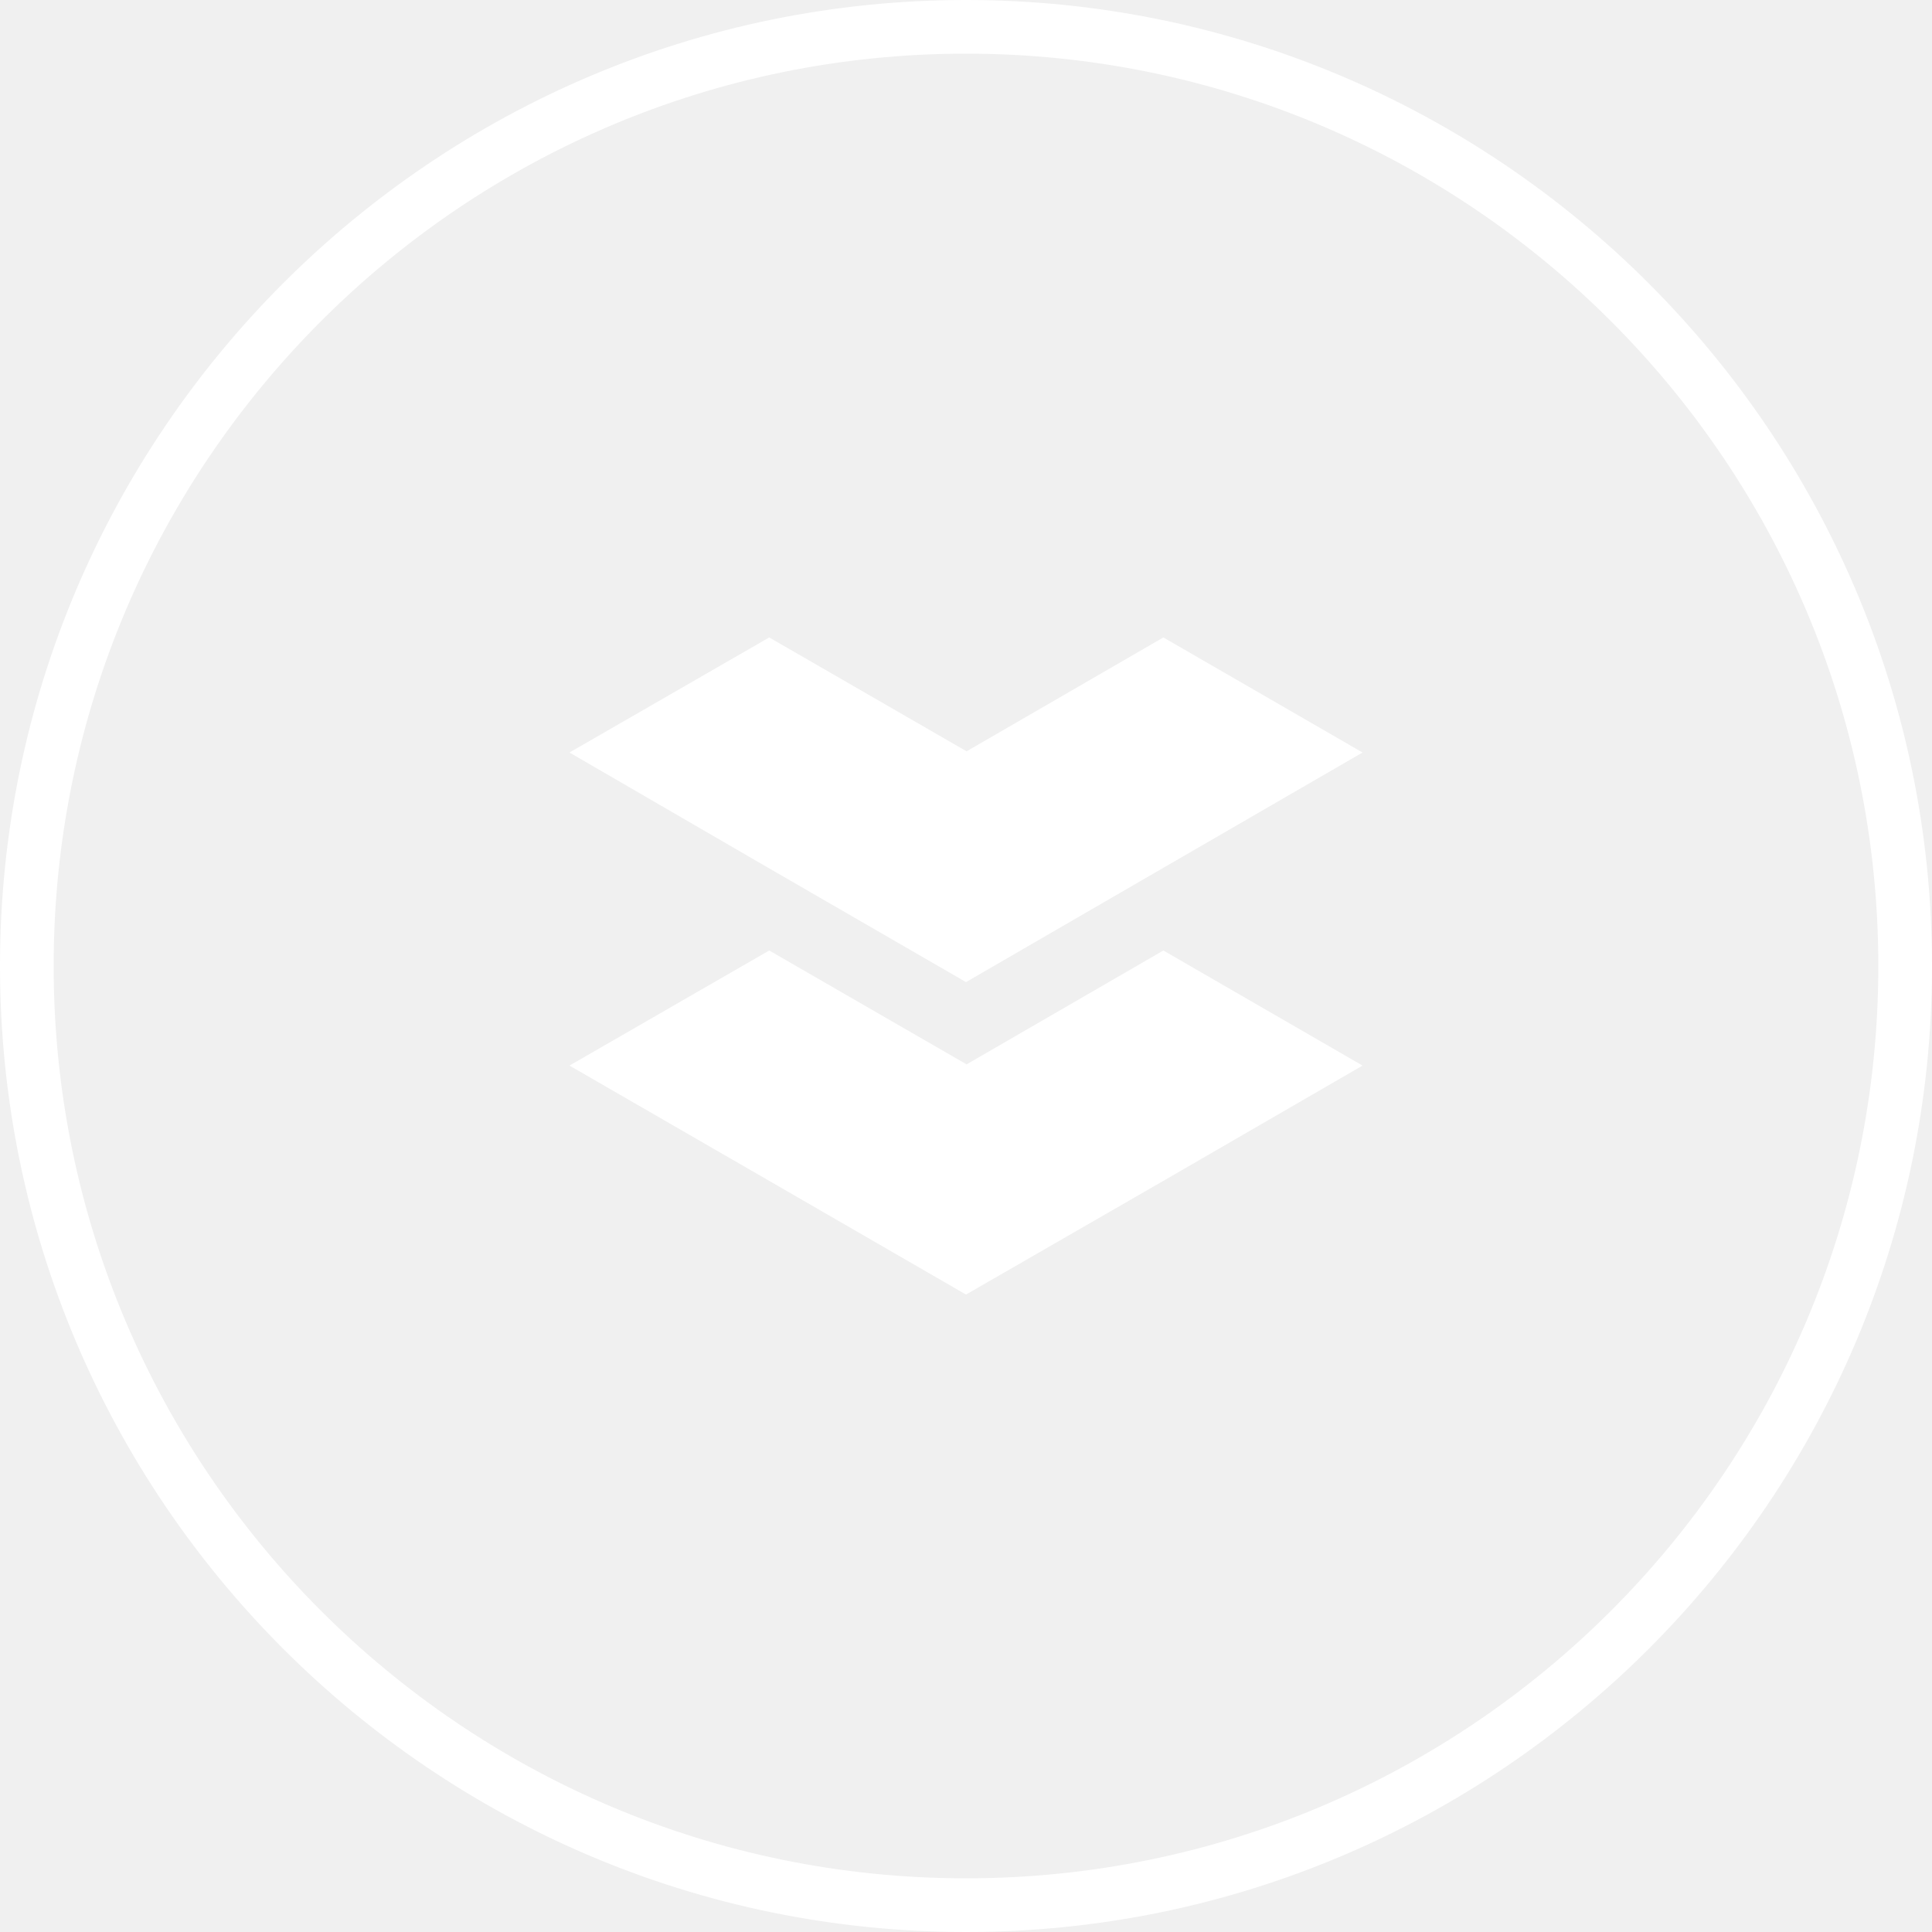
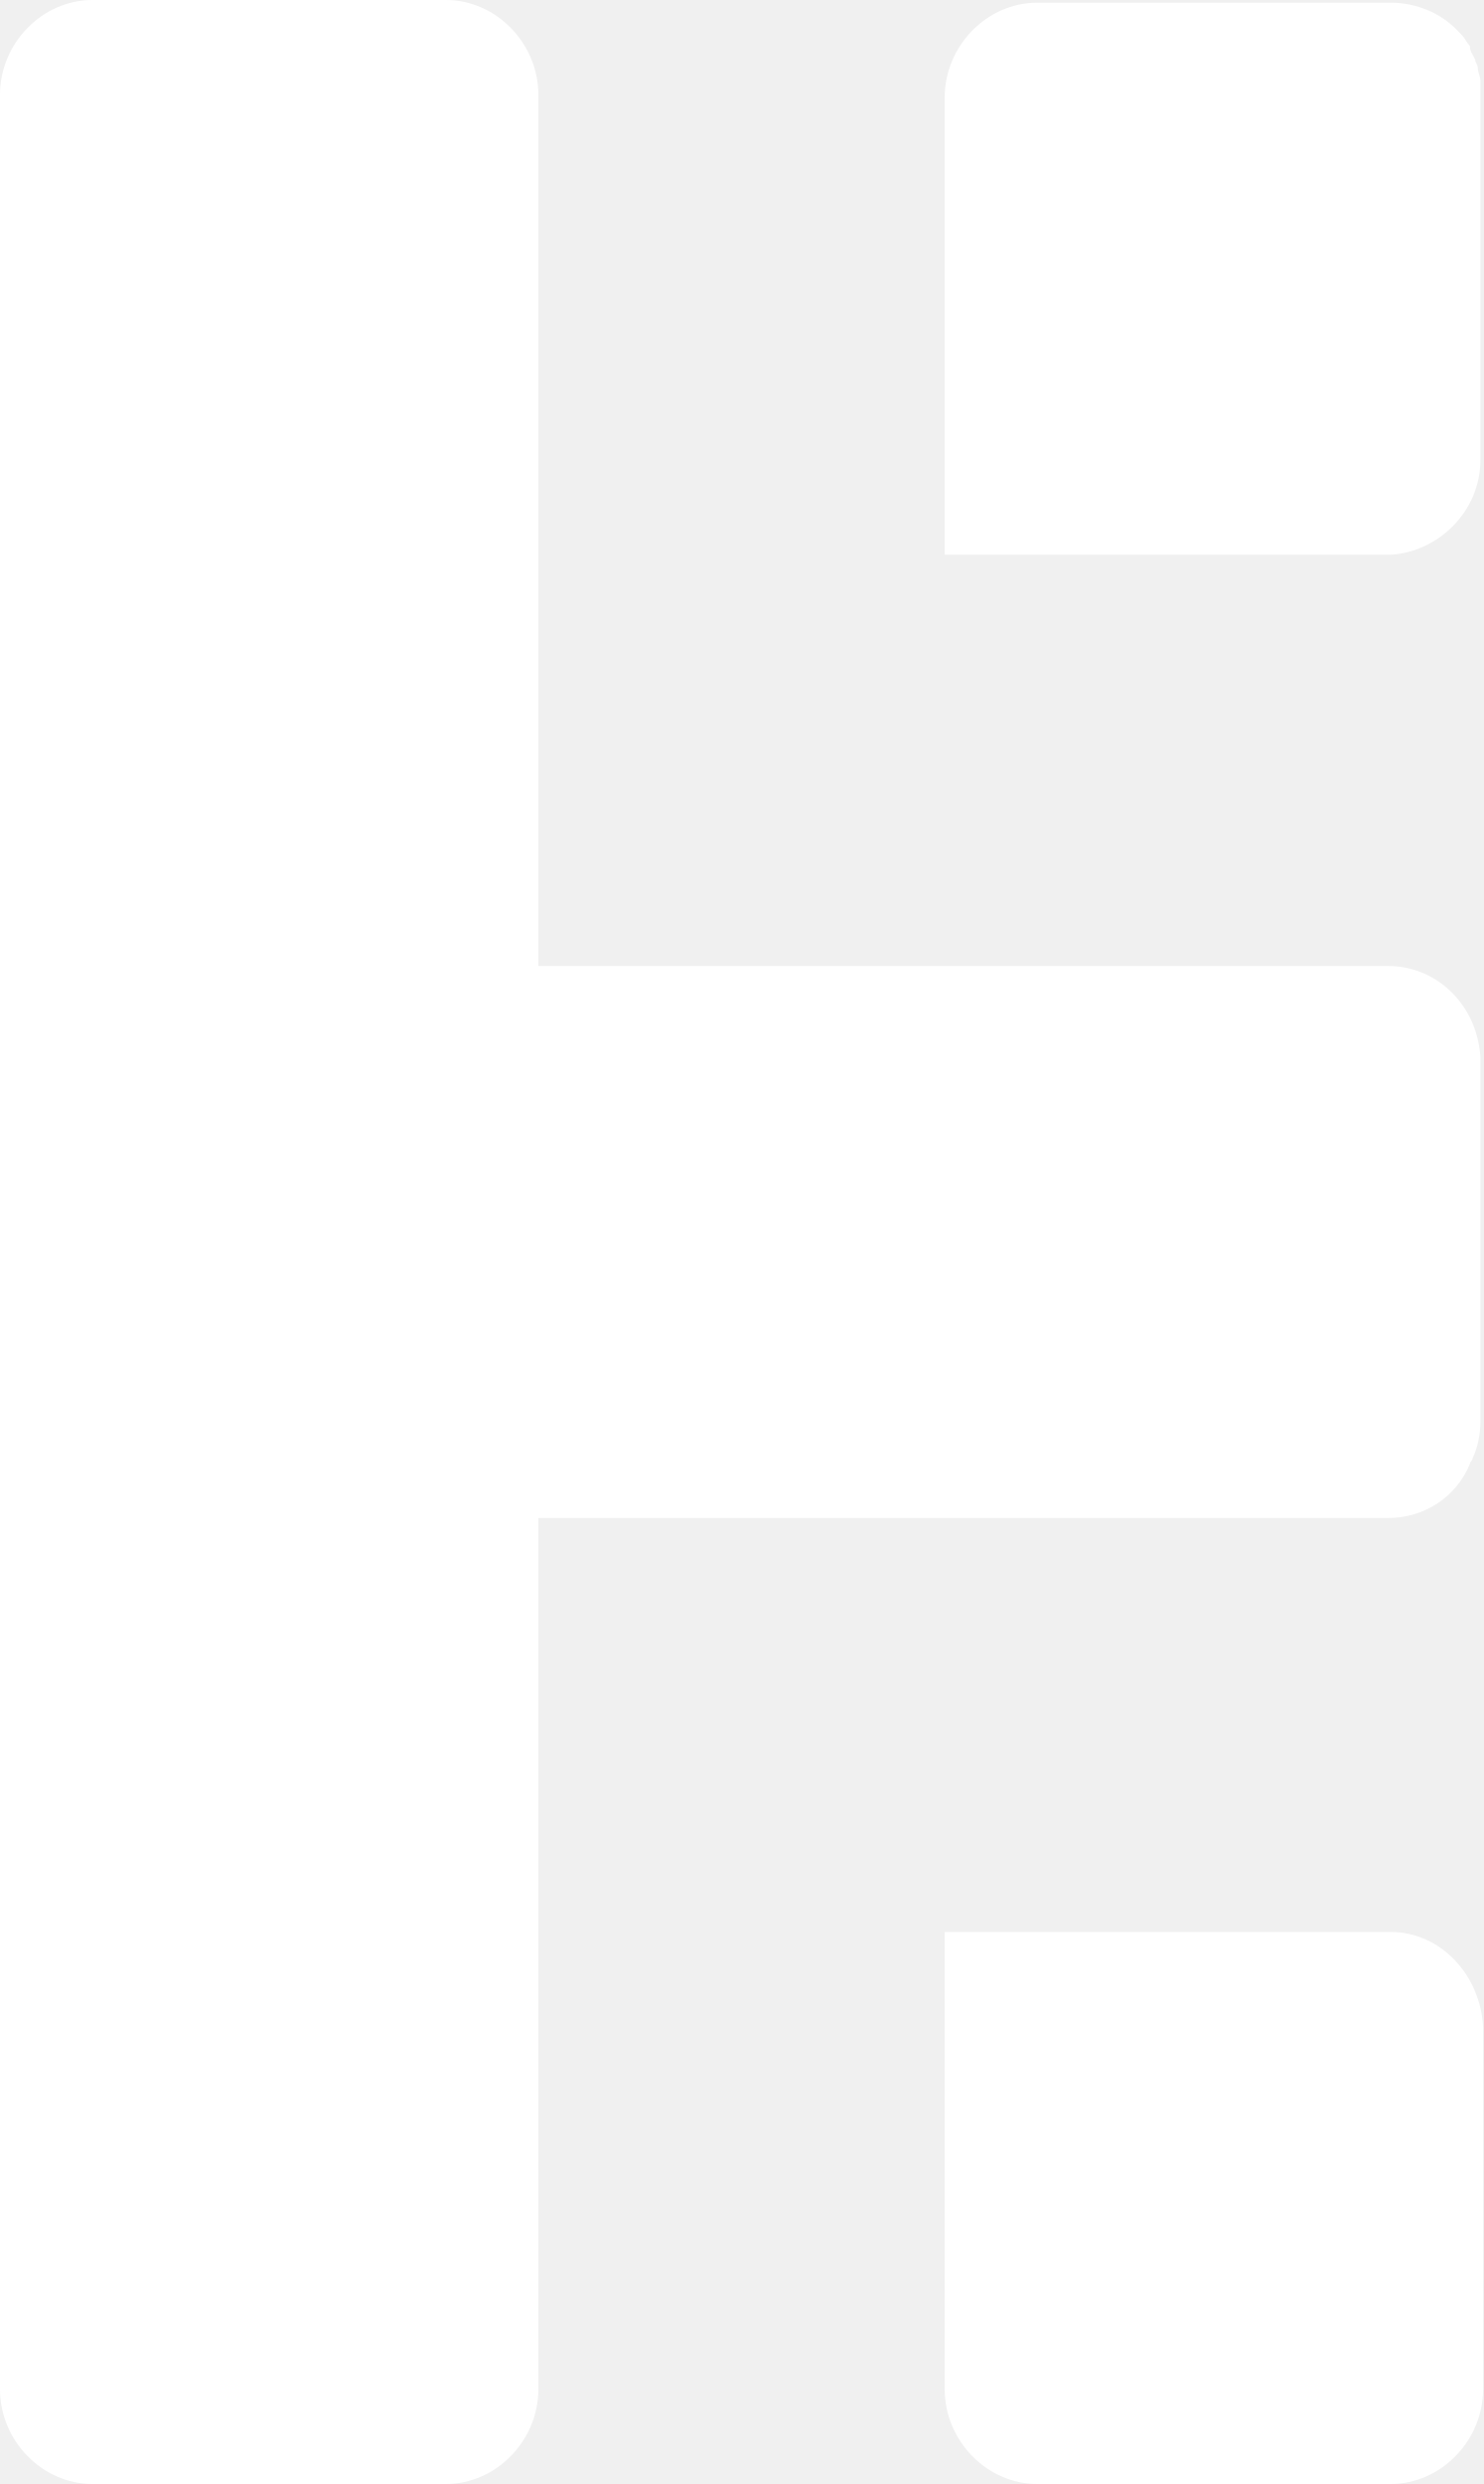
- <svg xmlns="http://www.w3.org/2000/svg" width="88" height="88" viewBox="0 0 88 88" fill="none">
-   <path d="M44 88C19.746 88 0 68.281 0 44C0 19.718 19.746 0 44 0C68.254 0 88 19.746 88 44C88 68.254 68.281 88 44 88ZM44 2.444C21.076 2.444 2.444 21.076 2.444 44C2.444 66.924 21.076 85.555 44 85.555C66.924 85.555 85.555 66.924 85.555 44C85.555 21.076 66.924 2.444 44 2.444Z" fill="white" />
-   <path d="M62.062 34.276L53.099 39.464L44 44.733L34.929 39.491L25.939 34.276L35.037 29.035L44.027 34.222L52.99 29.035L62.062 34.276Z" fill="white" />
-   <path d="M62.062 48.536L53.099 53.724L44 58.965L34.929 53.724L25.939 48.536L35.037 43.294L44.027 48.481L52.99 43.294L62.062 48.536Z" fill="white" />
+ <svg xmlns="http://www.w3.org/2000/svg" width="43" height="72" viewBox="0 0 43 72" fill="none">
+   <path d="M40.322 56H27.391V69.255C27.391 70.745 28.616 72 30.069 72H40.322C41.776 72 43 70.745 43 69.255V58.745C42.923 57.255 41.776 56 40.322 56Z" fill="white" />
+   <path d="M42.924 30.667C42.847 29.176 41.699 28 40.246 28H15.609V2.745C15.609 1.255 14.384 0 12.931 0H2.678C1.224 0 0 1.255 0 2.745V69.255C0 70.745 1.224 72 2.678 72H12.931C14.384 72 15.609 70.745 15.609 69.255V44H40.246C41.317 44 42.235 43.372 42.618 42.431C42.618 42.353 42.694 42.353 42.694 42.274C42.847 41.961 42.924 41.569 42.924 41.176V30.667C43 30.667 43 30.667 42.924 30.667Z" fill="white" />
+   <path d="M42.923 13.333C42.923 13.255 42.923 13.255 42.923 13.176V2.745C42.923 2.588 42.923 2.431 42.923 2.353C42.923 2.196 42.847 2.117 42.847 1.96C42.847 1.882 42.77 1.804 42.77 1.725C42.694 1.568 42.617 1.49 42.617 1.333C42.541 1.255 42.464 1.098 42.388 1.019C42.311 0.941 42.235 0.862 42.235 0.862C41.776 0.392 41.087 0.078 40.322 0.078H30.069C28.616 0.078 27.391 1.333 27.391 2.823V16.078H40.322C41.699 16 42.923 14.823 42.923 13.333Z" fill="white" />
</svg>
